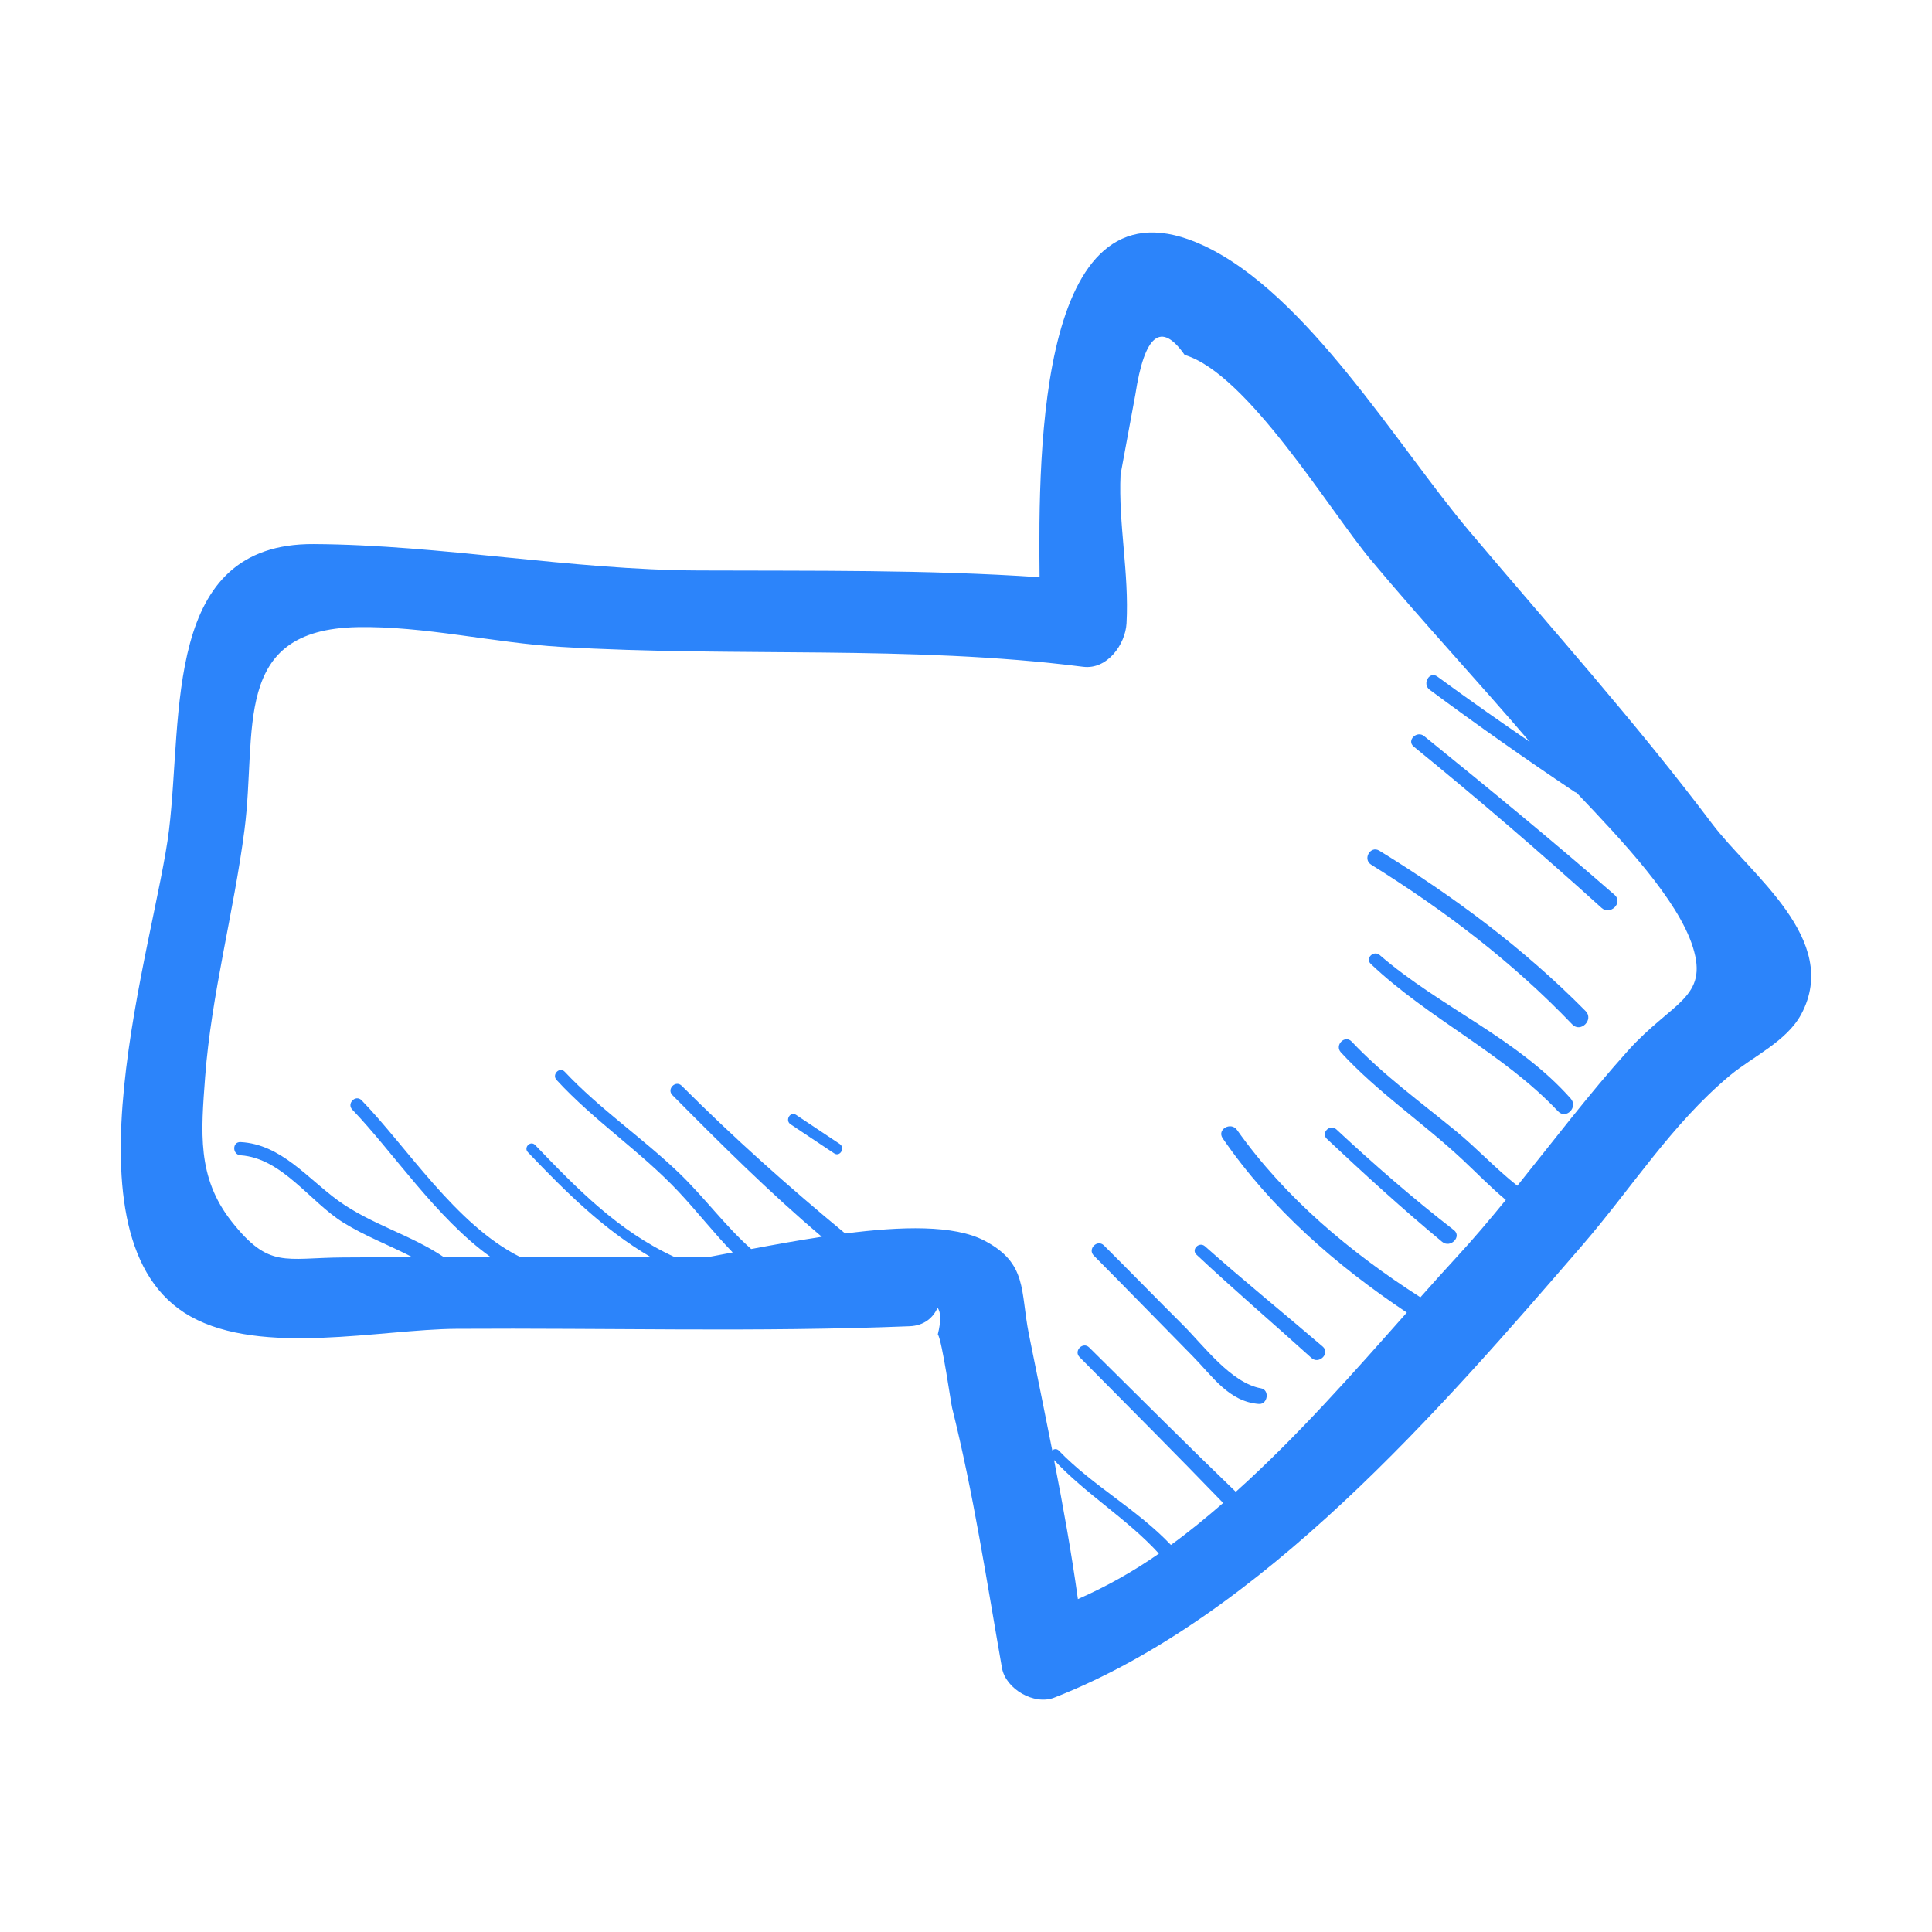
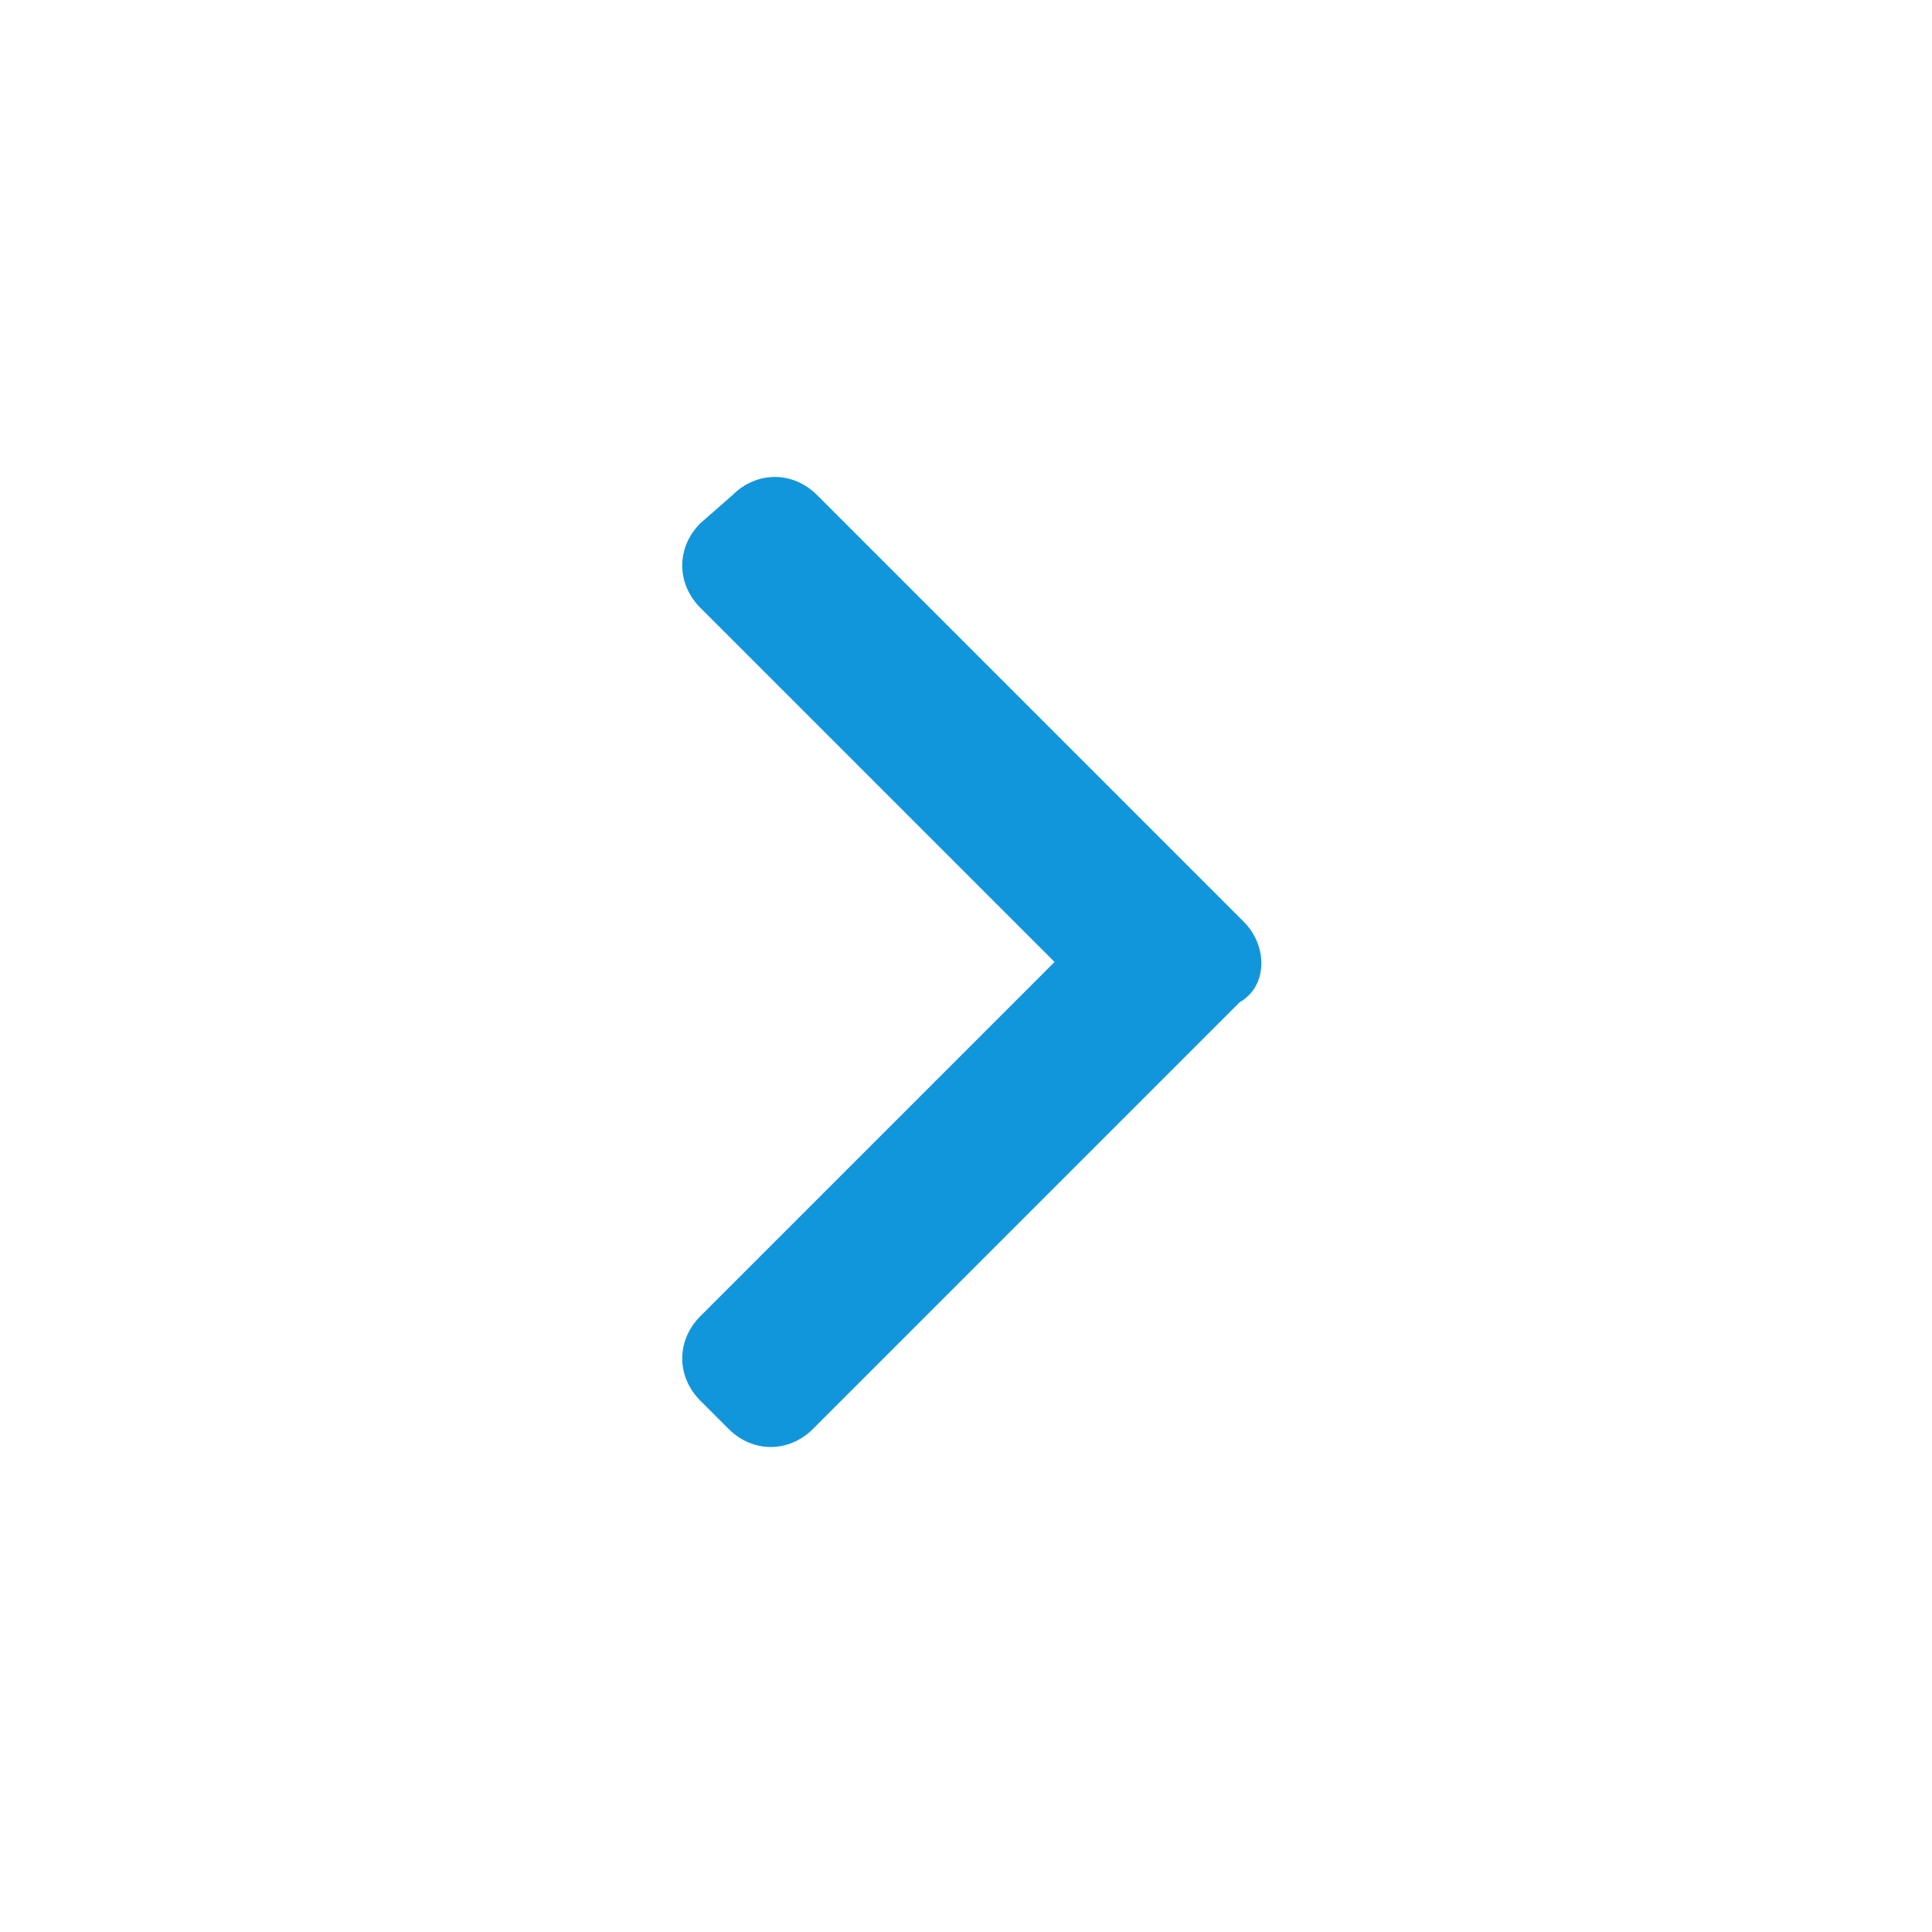
- <svg xmlns="http://www.w3.org/2000/svg" width="16" height="16" class="icon" p-id="6106" t="1669255234361" version="1.1" viewBox="0 0 1024 1024">
-   <path fill="#2c84fa" d="M551 305.93c-60.24-4.06-119.84-3.3-180.62-3.56-68.3-0.28-136.4-13.61-204.11-14-80-0.48-69.26 90.09-76.68 151.47-7.17 59.25-60.1 217.91 11.37 257.89 37.89 21.19 100.69 6.83 140.92 6.57 80-0.52 160.31 1.86 240.29-1.37 7.66-0.31 12.47-4.54 14.77-9.83 1.77 2.47 1.88 7.09 0.13 14.09 2.33 3.68 6.94 36.51 7.56 39 11.39 45.66 18.26 91.34 26.44 137.91 2 11.13 17.1 19.82 27.65 15.7 109.93-43 204.88-152.91 280-239.86 26.11-30.21 47.39-64.29 78.29-90 11.92-9.91 30-18 37.7-32.42 21.11-39.52-26.8-73.78-47.26-100.92-40.67-54-85.08-103.41-128.66-155.06-38.21-45.28-86.08-125.94-140.94-151.42-87.14-40.52-87.59 107.71-86.85 175.81z m20.31 541.63c-3.46-24.95-7.86-49.3-12.63-73.71 17 18.24 38.79 31.17 55.57 49.59a252.6 252.6 0 0 1-42.94 24.12z m56.59-659.44c33.18 9.89 76.7 82.32 98.67 108.62 27.39 32.79 56.49 64 84.24 96.46-16.5-11.31-32.87-22.8-49-34.62-4.21-3.08-8.2 3.91-4.07 7q37.83 28.05 77 54.24a4 4 0 0 0 0.91 0.37c24.15 25.4 53.68 56.6 61.6 81.77 8.51 27.06-11.08 29-34.35 54.87-20.67 23-39.32 47.58-58.68 71.64-11.37-8.94-21.46-19.91-32.57-29-18.85-15.48-38.4-29.62-55.23-47.41-3.58-3.79-9.22 1.89-5.71 5.71 19.47 21.15 43.29 37.1 64.29 56.7 7.66 7.15 15.06 14.84 23.12 21.52-8.43 10.31-17 20.49-26.08 30.32-6.23 6.75-12.67 13.94-19.2 21.29-37.17-23.85-71.5-52.5-97.19-88.71-3.24-4.56-10.83-0.26-7.59 4.44 25.71 37.39 60.05 67.27 97.58 92.36-27.57 31.1-57.79 65.54-90.65 95-26.17-25.22-51.86-50.94-77.69-76.5-3.31-3.28-8.39 1.8-5.11 5.11 25.43 25.71 51 51.27 76.12 77.3-9.06 7.84-18.24 15.42-27.7 22.25-17.9-18.87-41.34-31.26-59.41-50a2.37 2.37 0 0 0-3.47-0.07c-4-20.35-8.22-40.75-12.4-61.63-4.61-23.07-0.58-37.57-23.64-49.62-16-8.37-43.88-7.6-73.72-3.75-30.09-24.86-59-50.64-86.66-78.3-3.18-3.19-8.11 1.74-4.94 4.94 25.57 25.79 51.44 51.62 79.22 75.1-12.61 1.92-25.32 4.21-37.44 6.49-13.84-12.26-24.86-27.46-38.32-40.37-19.51-18.71-41.93-33.82-60.5-53.58-2.72-2.89-7 1.44-4.34 4.34 19.8 21.57 44.43 37.77 64.45 59 10.05 10.69 18.89 22.11 28.91 32.42-4.38 0.83-8.7 1.66-12.82 2.43-6-0.07-12 0-18 0-29.7-13.64-51.45-36-73.91-59.38-2.43-2.52-6.24 1.31-3.83 3.83 20.16 21.13 40.1 40.94 65 55.51-23.17-0.12-46.33-0.26-69.5-0.18-33.72-17-59.72-58.22-83.63-82.85-3.14-3.23-8.06 1.7-4.94 4.94 21.42 22.28 44.47 57.4 73.14 78-8.26 0-16.52 0-24.77 0.08-17.49-11.78-38.4-17.25-55.74-29.77-16.29-11.76-30.37-30-51.84-31.1-4.51-0.24-4.46 6.68 0 7 22 1.51 36.78 24.66 54.34 35.6 11.71 7.3 24.6 12.08 36.64 18.36-12.21 0.07-24.44 0.11-36.63 0.19-31 0.19-39.19 6.2-59.13-19.1-18.49-23.45-16.15-47.5-14-76.62 3.31-43.82 15.21-87.27 20.85-130.92 6.8-52.59-7.36-106.17 59.89-107.45 35.34-0.67 72.31 8.35 107.85 10.48 92.6 5.56 184.7-1.11 276.76 10.54 12.79 1.62 22.38-11.86 23-23 1.44-26.74-4.35-52.42-3.17-78.84l7.84-42.42q7.35-47.94 26.15-21.03z" p-id="6107" />
-   <path fill="#2c84fa" d="M419 595.89l23.13 15.42c3.11 2.07 6-2.94 2.92-5l-23.13-15.42c-3.09-2.06-5.99 2.94-2.92 5zM579.72 665.47c17.59 17.73 35 35.63 52.53 53.44 10.39 10.56 19.12 24.06 35 25.21 4.69 0.34 5.82-7.45 1.12-8.28-15.92-2.83-30.45-22.71-41.45-33.64-14-13.94-27.8-28.13-41.81-42.09-3.49-3.46-8.83 1.89-5.39 5.36zM634.17 665c19.91 18.68 40.68 36.42 60.92 54.74 4 3.65 10.07-2.44 6-6-20.75-17.82-42-35-62.45-53.21-3.04-2.62-7.43 1.7-4.47 4.47zM703.27 603.62c19.88 18.71 40.08 37.14 61.09 54.57 4.38 3.63 10.64-2.8 6.22-6.22-21.69-16.77-42.21-34.72-62.28-53.38-3.35-3.11-8.38 1.88-5.03 5.03zM726.57 510.91c30.8 29.2 69.94 47.09 99.22 78.09 4.23 4.49 10.76-2.17 6.73-6.73-28.34-32-69.26-48.41-101.26-76.09-3.2-2.71-7.82 1.77-4.69 4.73zM726.75 458.29c38.87 24.26 74.84 51.5 106.58 84.66 4.45 4.65 11.6-2.48 7.07-7.07-32.75-33.17-69.68-60.62-109.33-85-4.7-2.88-8.98 4.5-4.32 7.41zM749.28 395.68q50.9 41.47 99.56 85.5c4.66 4.23 11.63-2.78 6.9-6.9-33-28.77-66.89-56.57-100.92-84.14-3.88-3.14-9.46 2.35-5.54 5.54z" p-id="6108" />
+ <svg xmlns="http://www.w3.org/2000/svg" t="1683250800817" class="icon" viewBox="0 0 1024 1024" version="1.1" p-id="1459" width="16" height="16">
+   <path d="M659.2 488.533L433.067 262.4c-12.8-12.8-32-12.8-44.8 0l-17.067 14.933c-12.8 12.8-12.8 32 0 44.8l187.733 187.733-187.733 187.733c-12.8 12.8-12.8 32 0 44.8l14.933 14.933c12.8 12.8 32 12.8 44.8 0l226.133-226.133c14.933-8.533 14.933-29.867 2.133-42.667z" fill="#1296db" p-id="1460" />
</svg>
